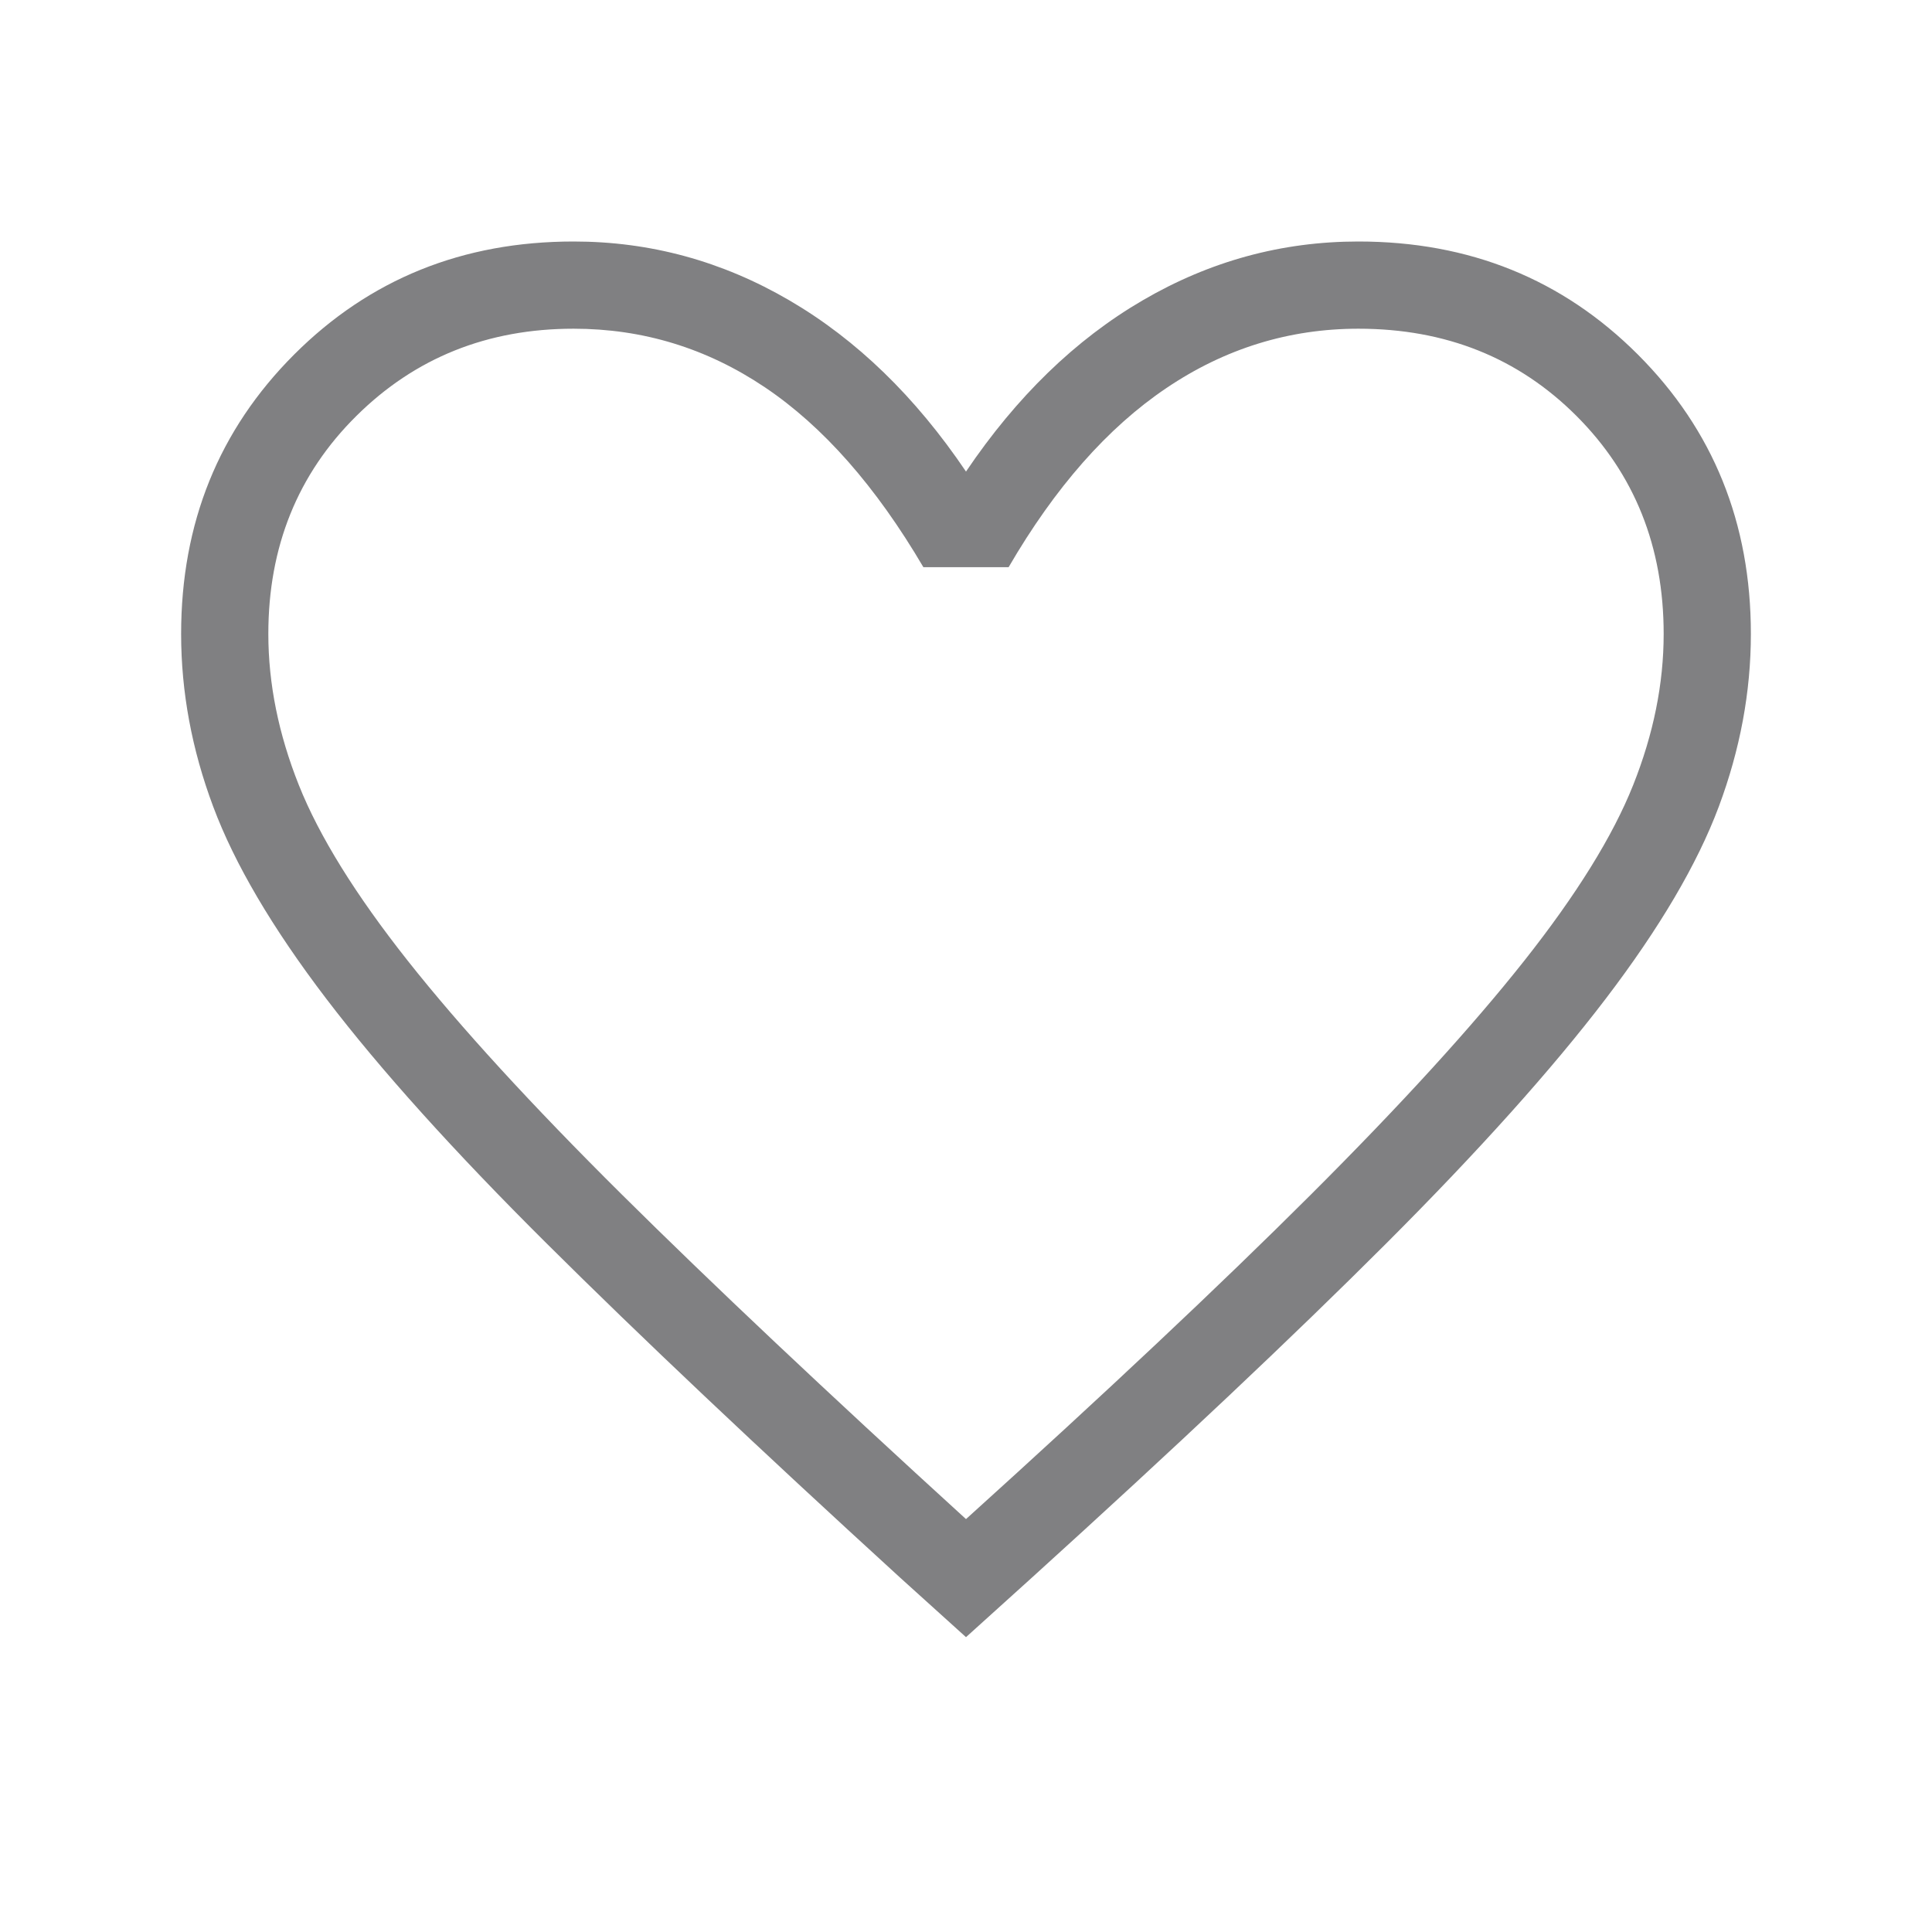
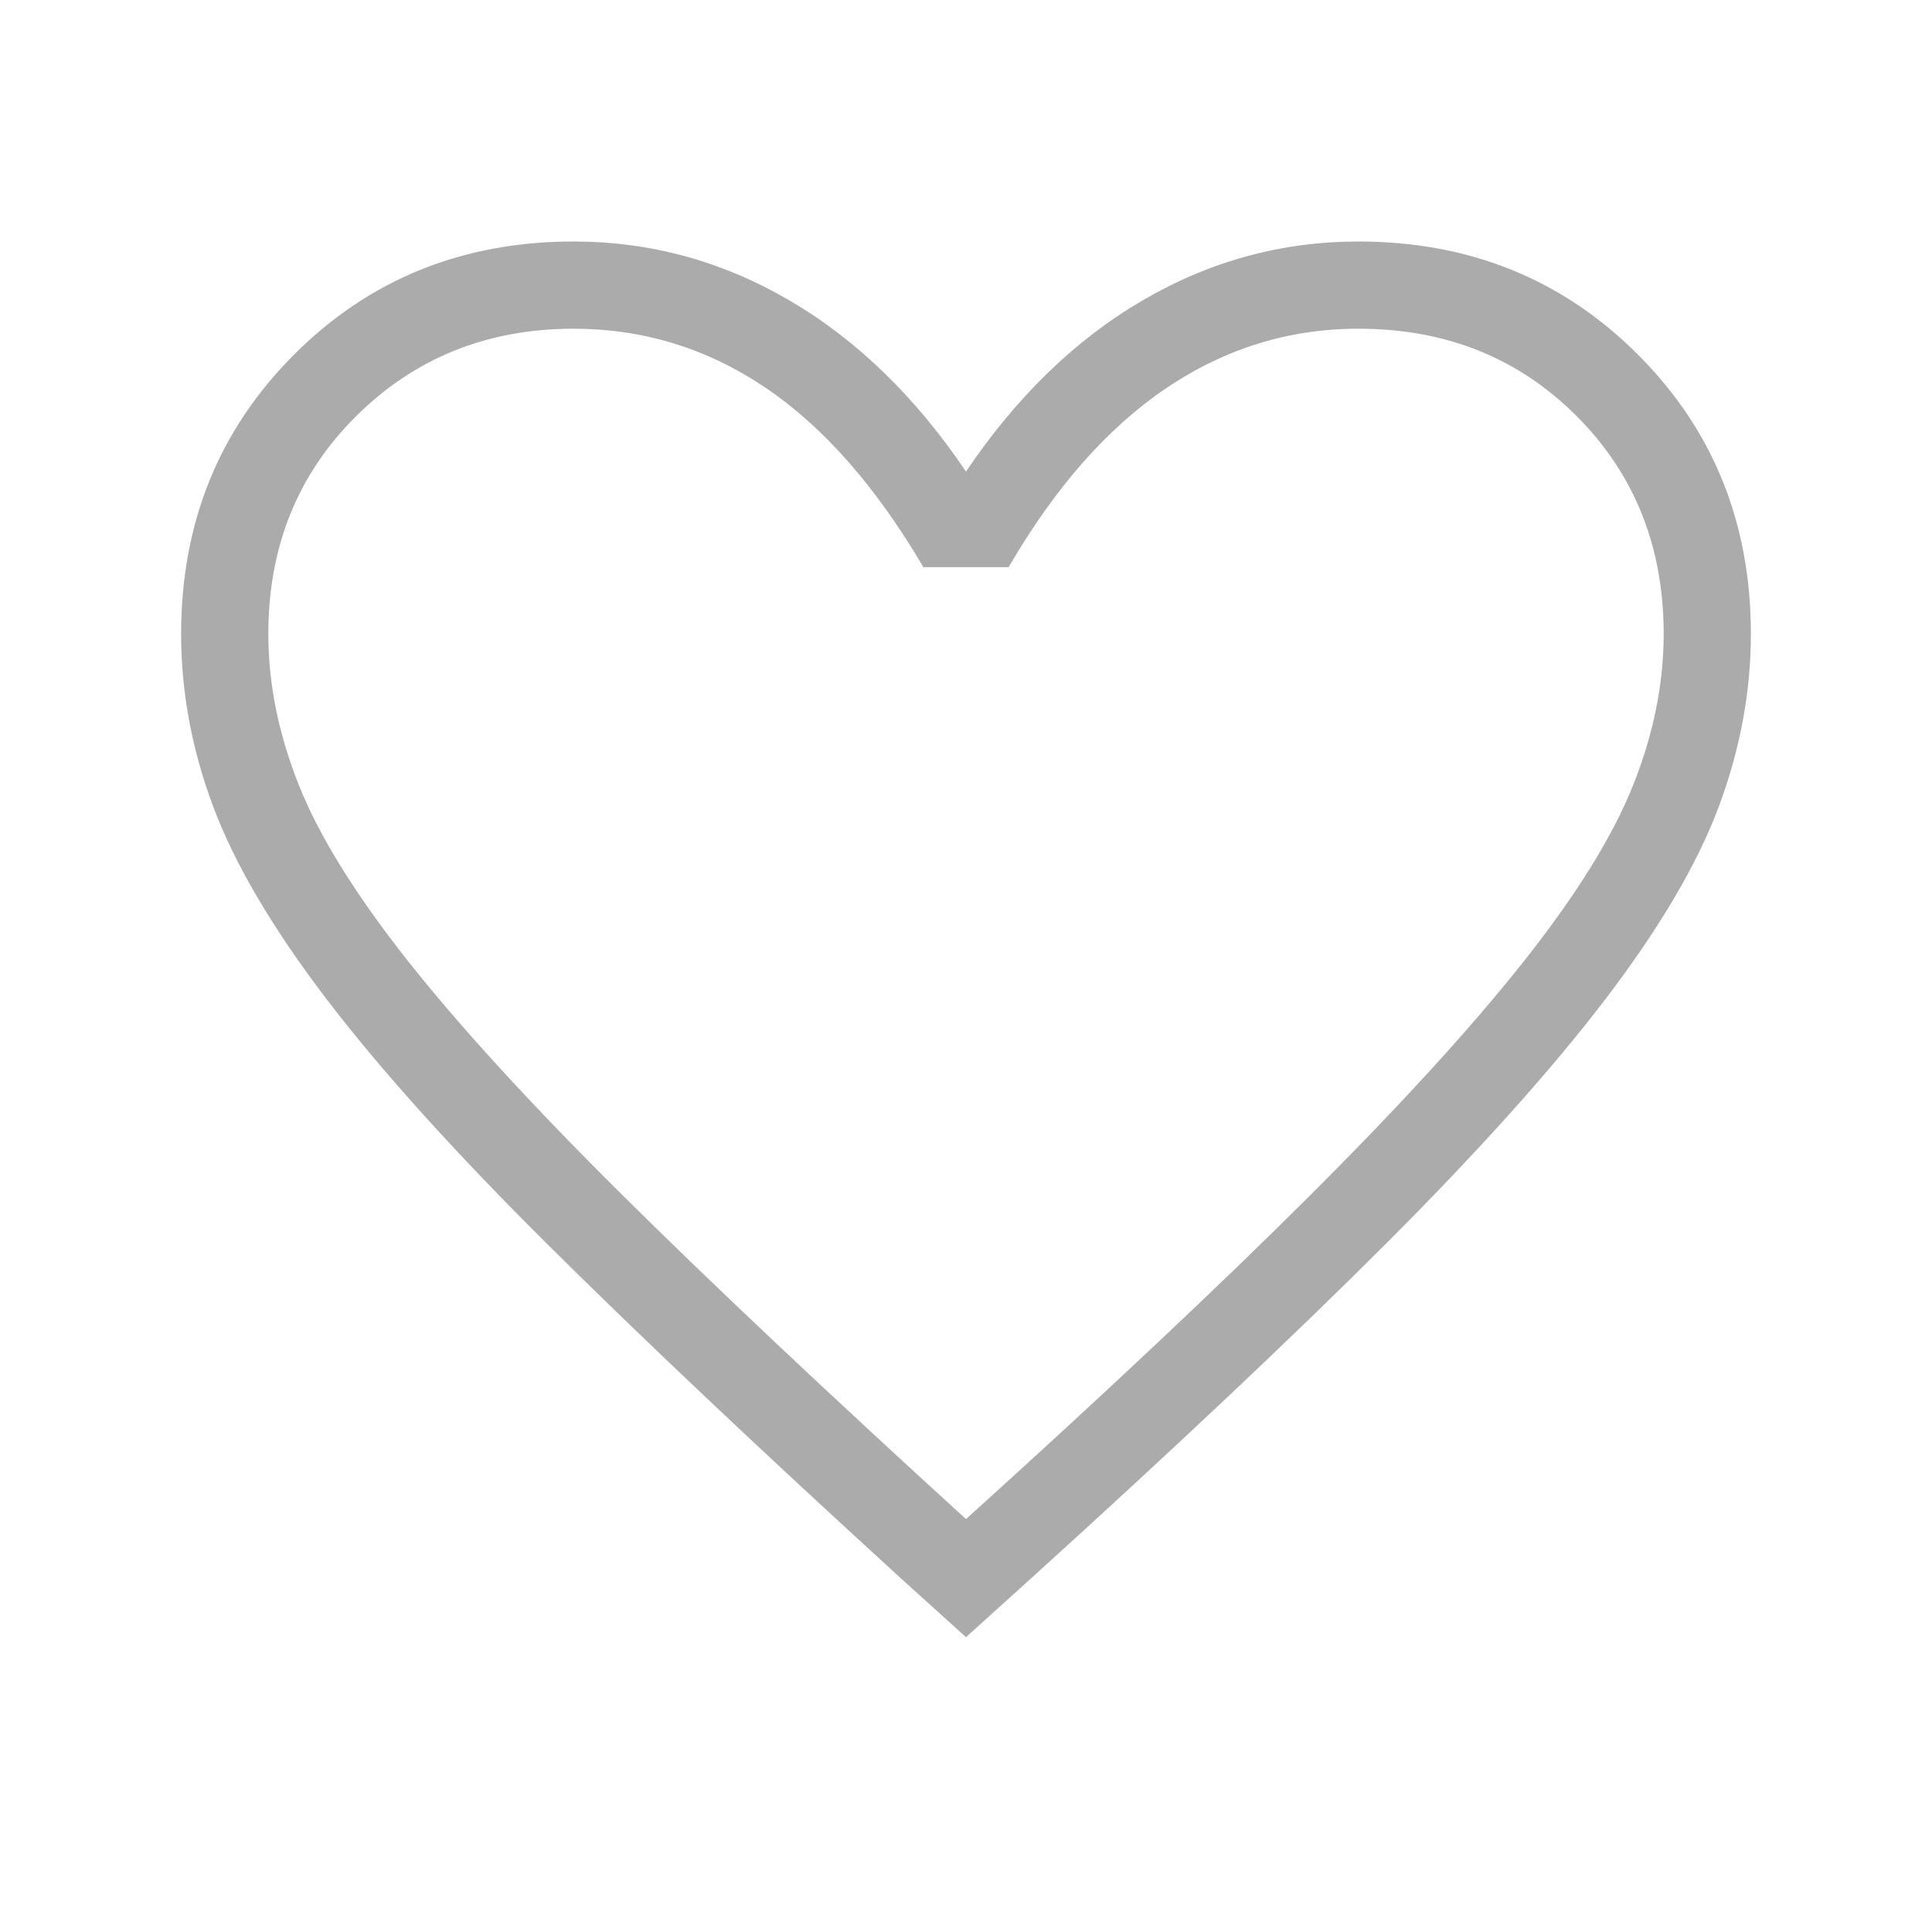
<svg xmlns="http://www.w3.org/2000/svg" width="36" height="36" viewBox="0 0 36 36" fill="none">
-   <path d="M18 30.506L16.769 29.394C14.117 26.971 11.923 24.897 10.188 23.172C8.452 21.447 7.082 19.925 6.078 18.608C5.074 17.29 4.372 16.098 3.973 15.031C3.574 13.965 3.375 12.892 3.375 11.812C3.375 9.746 4.077 8.01 5.481 6.606C6.885 5.202 8.621 4.5 10.688 4.5C12.117 4.5 13.457 4.866 14.709 5.597C15.961 6.328 17.058 7.392 18 8.787C18.942 7.392 20.038 6.328 21.291 5.597C22.543 4.866 23.883 4.5 25.312 4.5C27.379 4.5 29.115 5.202 30.519 6.606C31.923 8.01 32.625 9.746 32.625 11.812C32.625 12.892 32.425 13.965 32.027 15.031C31.628 16.098 30.926 17.29 29.922 18.608C28.918 19.925 27.553 21.447 25.828 23.172C24.103 24.897 21.904 26.971 19.231 29.394L18 30.506ZM18 28.306C20.6 25.956 22.74 23.943 24.419 22.267C26.098 20.591 27.425 19.137 28.4 17.905C29.375 16.672 30.052 15.581 30.431 14.63C30.81 13.679 31 12.74 31 11.812C31 10.188 30.458 8.833 29.375 7.75C28.292 6.667 26.938 6.125 25.312 6.125C24.019 6.125 22.825 6.494 21.731 7.233C20.637 7.971 19.658 9.083 18.794 10.569H17.206C16.321 9.062 15.336 7.945 14.253 7.217C13.17 6.489 11.981 6.125 10.688 6.125C9.083 6.125 7.734 6.667 6.641 7.75C5.547 8.833 5 10.188 5 11.812C5 12.74 5.19 13.679 5.569 14.63C5.948 15.581 6.625 16.672 7.6 17.905C8.575 19.137 9.902 20.586 11.581 22.252C13.26 23.917 15.4 25.935 18 28.306Z" fill="#808082" />
+   <path d="M18 30.506L16.769 29.394C14.117 26.971 11.923 24.897 10.188 23.172C8.452 21.447 7.082 19.925 6.078 18.608C5.074 17.29 4.372 16.098 3.973 15.031C3.574 13.965 3.375 12.892 3.375 11.812C3.375 9.746 4.077 8.01 5.481 6.606C6.885 5.202 8.621 4.5 10.688 4.5C12.117 4.5 13.457 4.866 14.709 5.597C15.961 6.328 17.058 7.392 18 8.787C18.942 7.392 20.038 6.328 21.291 5.597C22.543 4.866 23.883 4.5 25.312 4.5C27.379 4.5 29.115 5.202 30.519 6.606C31.923 8.01 32.625 9.746 32.625 11.812C32.625 12.892 32.425 13.965 32.027 15.031C31.628 16.098 30.926 17.29 29.922 18.608C28.918 19.925 27.553 21.447 25.828 23.172C24.103 24.897 21.904 26.971 19.231 29.394L18 30.506ZM18 28.306C20.6 25.956 22.74 23.943 24.419 22.267C26.098 20.591 27.425 19.137 28.4 17.905C29.375 16.672 30.052 15.581 30.431 14.63C30.81 13.679 31 12.74 31 11.812C31 10.188 30.458 8.833 29.375 7.75C28.292 6.667 26.938 6.125 25.312 6.125C24.019 6.125 22.825 6.494 21.731 7.233C20.637 7.971 19.658 9.083 18.794 10.569H17.206C16.321 9.062 15.336 7.945 14.253 7.217C13.17 6.489 11.981 6.125 10.688 6.125C9.083 6.125 7.734 6.667 6.641 7.75C5.547 8.833 5 10.188 5 11.812C5 12.74 5.19 13.679 5.569 14.63C5.948 15.581 6.625 16.672 7.6 17.905C8.575 19.137 9.902 20.586 11.581 22.252C13.26 23.917 15.4 25.935 18 28.306Z" fill="#ABABAC" />
</svg>
